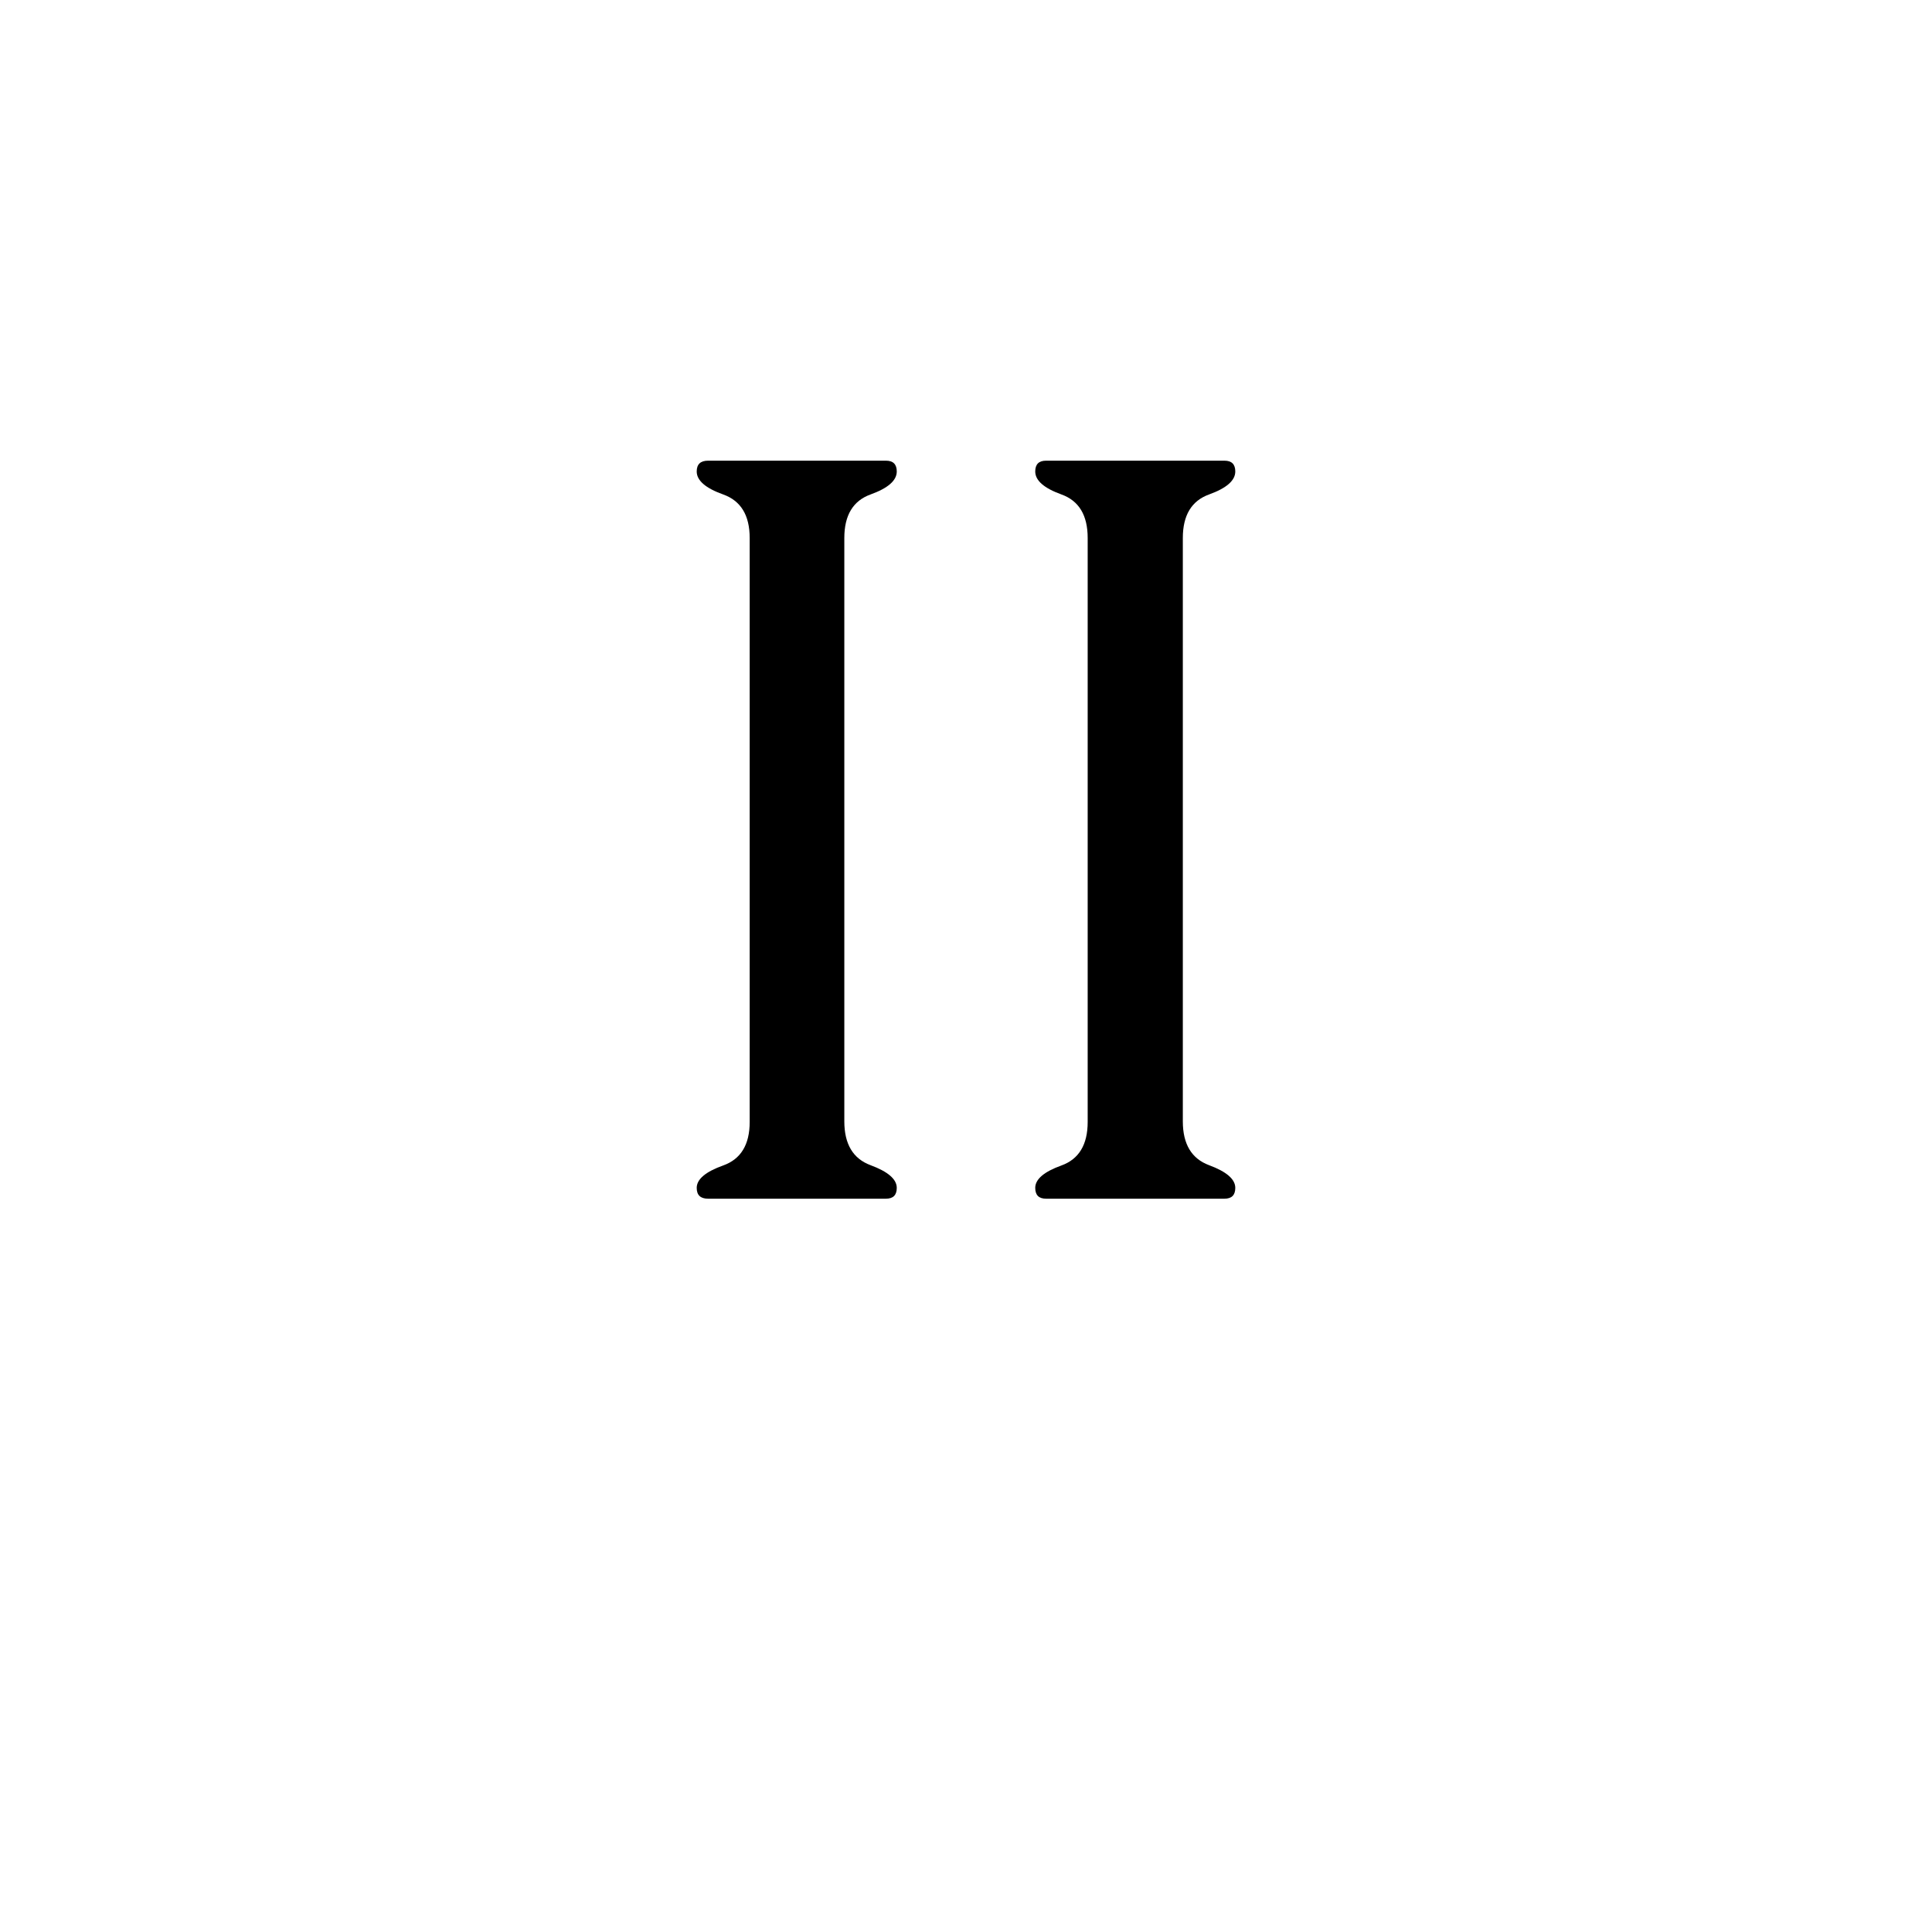
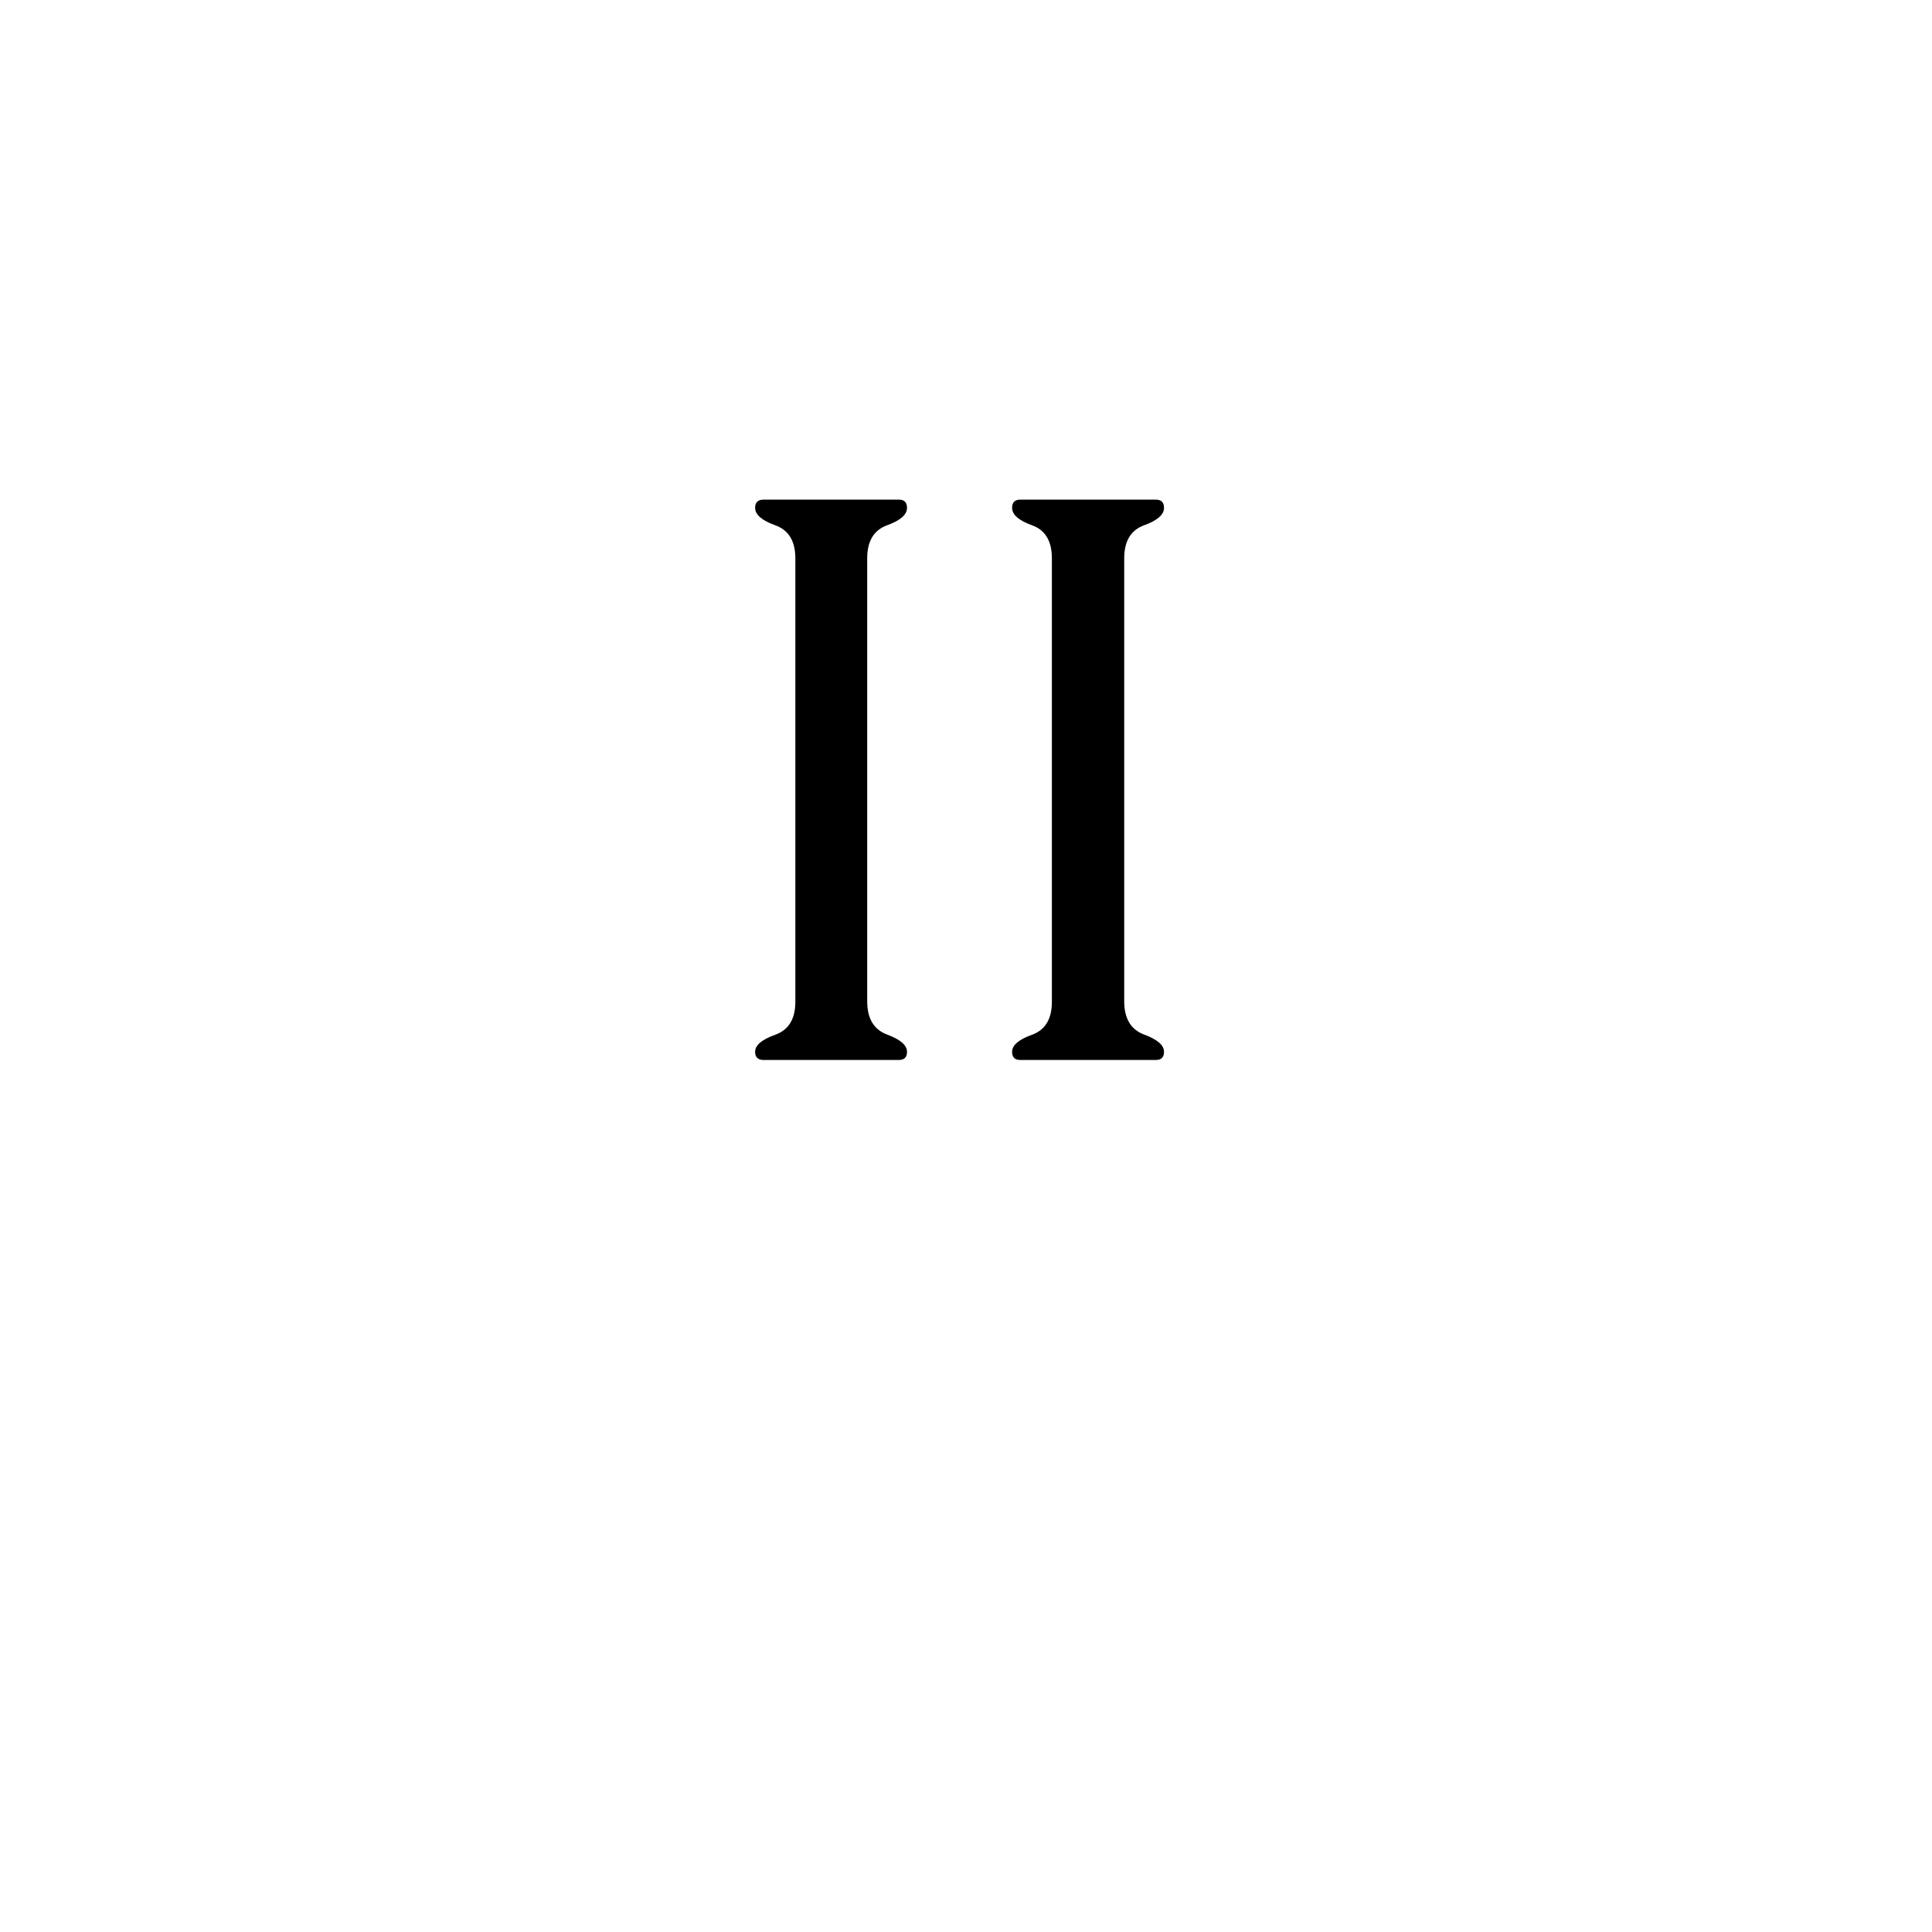
<svg xmlns="http://www.w3.org/2000/svg" version="1.1" id="Ebene_1" x="0px" y="0px" width="99.213px" height="99.213px" viewBox="0 0 99.213 99.213" enable-background="new 0 0 99.213 99.213" xml:space="preserve">
-   <path d="M43.358,27.627v29.958c0,1.166,0.448,1.916,1.346,2.25c0.898,0.332,1.347,0.721,1.347,1.166  c0,0.371-0.185,0.555-0.555,0.555h-9.135c-0.389,0-0.583-0.184-0.583-0.555c0-0.445,0.453-0.828,1.36-1.152  c0.906-0.324,1.36-1.067,1.36-2.233V27.627c0-1.166-0.454-1.911-1.36-2.235c-0.907-0.324-1.36-0.717-1.36-1.18  c0-0.37,0.194-0.555,0.583-0.555h9.135c0.37,0,0.555,0.185,0.555,0.555c0,0.463-0.448,0.856-1.347,1.18  C43.807,25.716,43.358,26.461,43.358,27.627z M60.741,27.627v29.958c0,1.166,0.449,1.916,1.347,2.25  c0.897,0.332,1.347,0.721,1.347,1.166c0,0.371-0.185,0.555-0.555,0.555h-9.163c-0.37,0-0.555-0.184-0.555-0.555  c0-0.445,0.448-0.828,1.347-1.152c0.896-0.324,1.346-1.067,1.346-2.233V27.627c0-1.166-0.447-1.911-1.346-2.235  c-0.898-0.324-1.347-0.717-1.347-1.18c0-0.37,0.185-0.555,0.555-0.555h9.163c0.37,0,0.555,0.185,0.555,0.555  c0,0.463-0.449,0.856-1.347,1.18C61.19,25.716,60.741,26.461,60.741,27.627z" />
+   <path d="M44.533,28.671v22.747c0,0.886,0.34,1.455,1.022,1.709c0.682,0.252,1.022,0.547,1.022,0.885c0,0.282-0.14,0.421-0.421,0.421  H39.22c-0.295,0-0.443-0.139-0.443-0.421c0-0.338,0.344-0.629,1.033-0.875c0.688-0.245,1.033-0.81,1.033-1.694V28.671  c0-0.885-0.345-1.451-1.033-1.697c-0.688-0.246-1.033-0.545-1.033-0.896c0-0.281,0.147-0.421,0.443-0.421h6.936  c0.281,0,0.421,0.14,0.421,0.421c0,0.352-0.34,0.65-1.022,0.896C44.875,27.22,44.533,27.786,44.533,28.671z M57.731,28.671v22.747  c0,0.886,0.342,1.455,1.022,1.709c0.683,0.252,1.022,0.547,1.022,0.885c0,0.282-0.142,0.421-0.422,0.421h-6.957  c-0.28,0-0.422-0.139-0.422-0.421c0-0.338,0.34-0.629,1.022-0.875c0.681-0.245,1.021-0.81,1.021-1.694V28.671  c0-0.885-0.338-1.451-1.021-1.697c-0.683-0.246-1.022-0.545-1.022-0.896c0-0.281,0.142-0.421,0.422-0.421h6.957  c0.28,0,0.422,0.14,0.422,0.421c0,0.352-0.342,0.65-1.022,0.896C58.073,27.22,57.731,27.786,57.731,28.671z" />
</svg>
